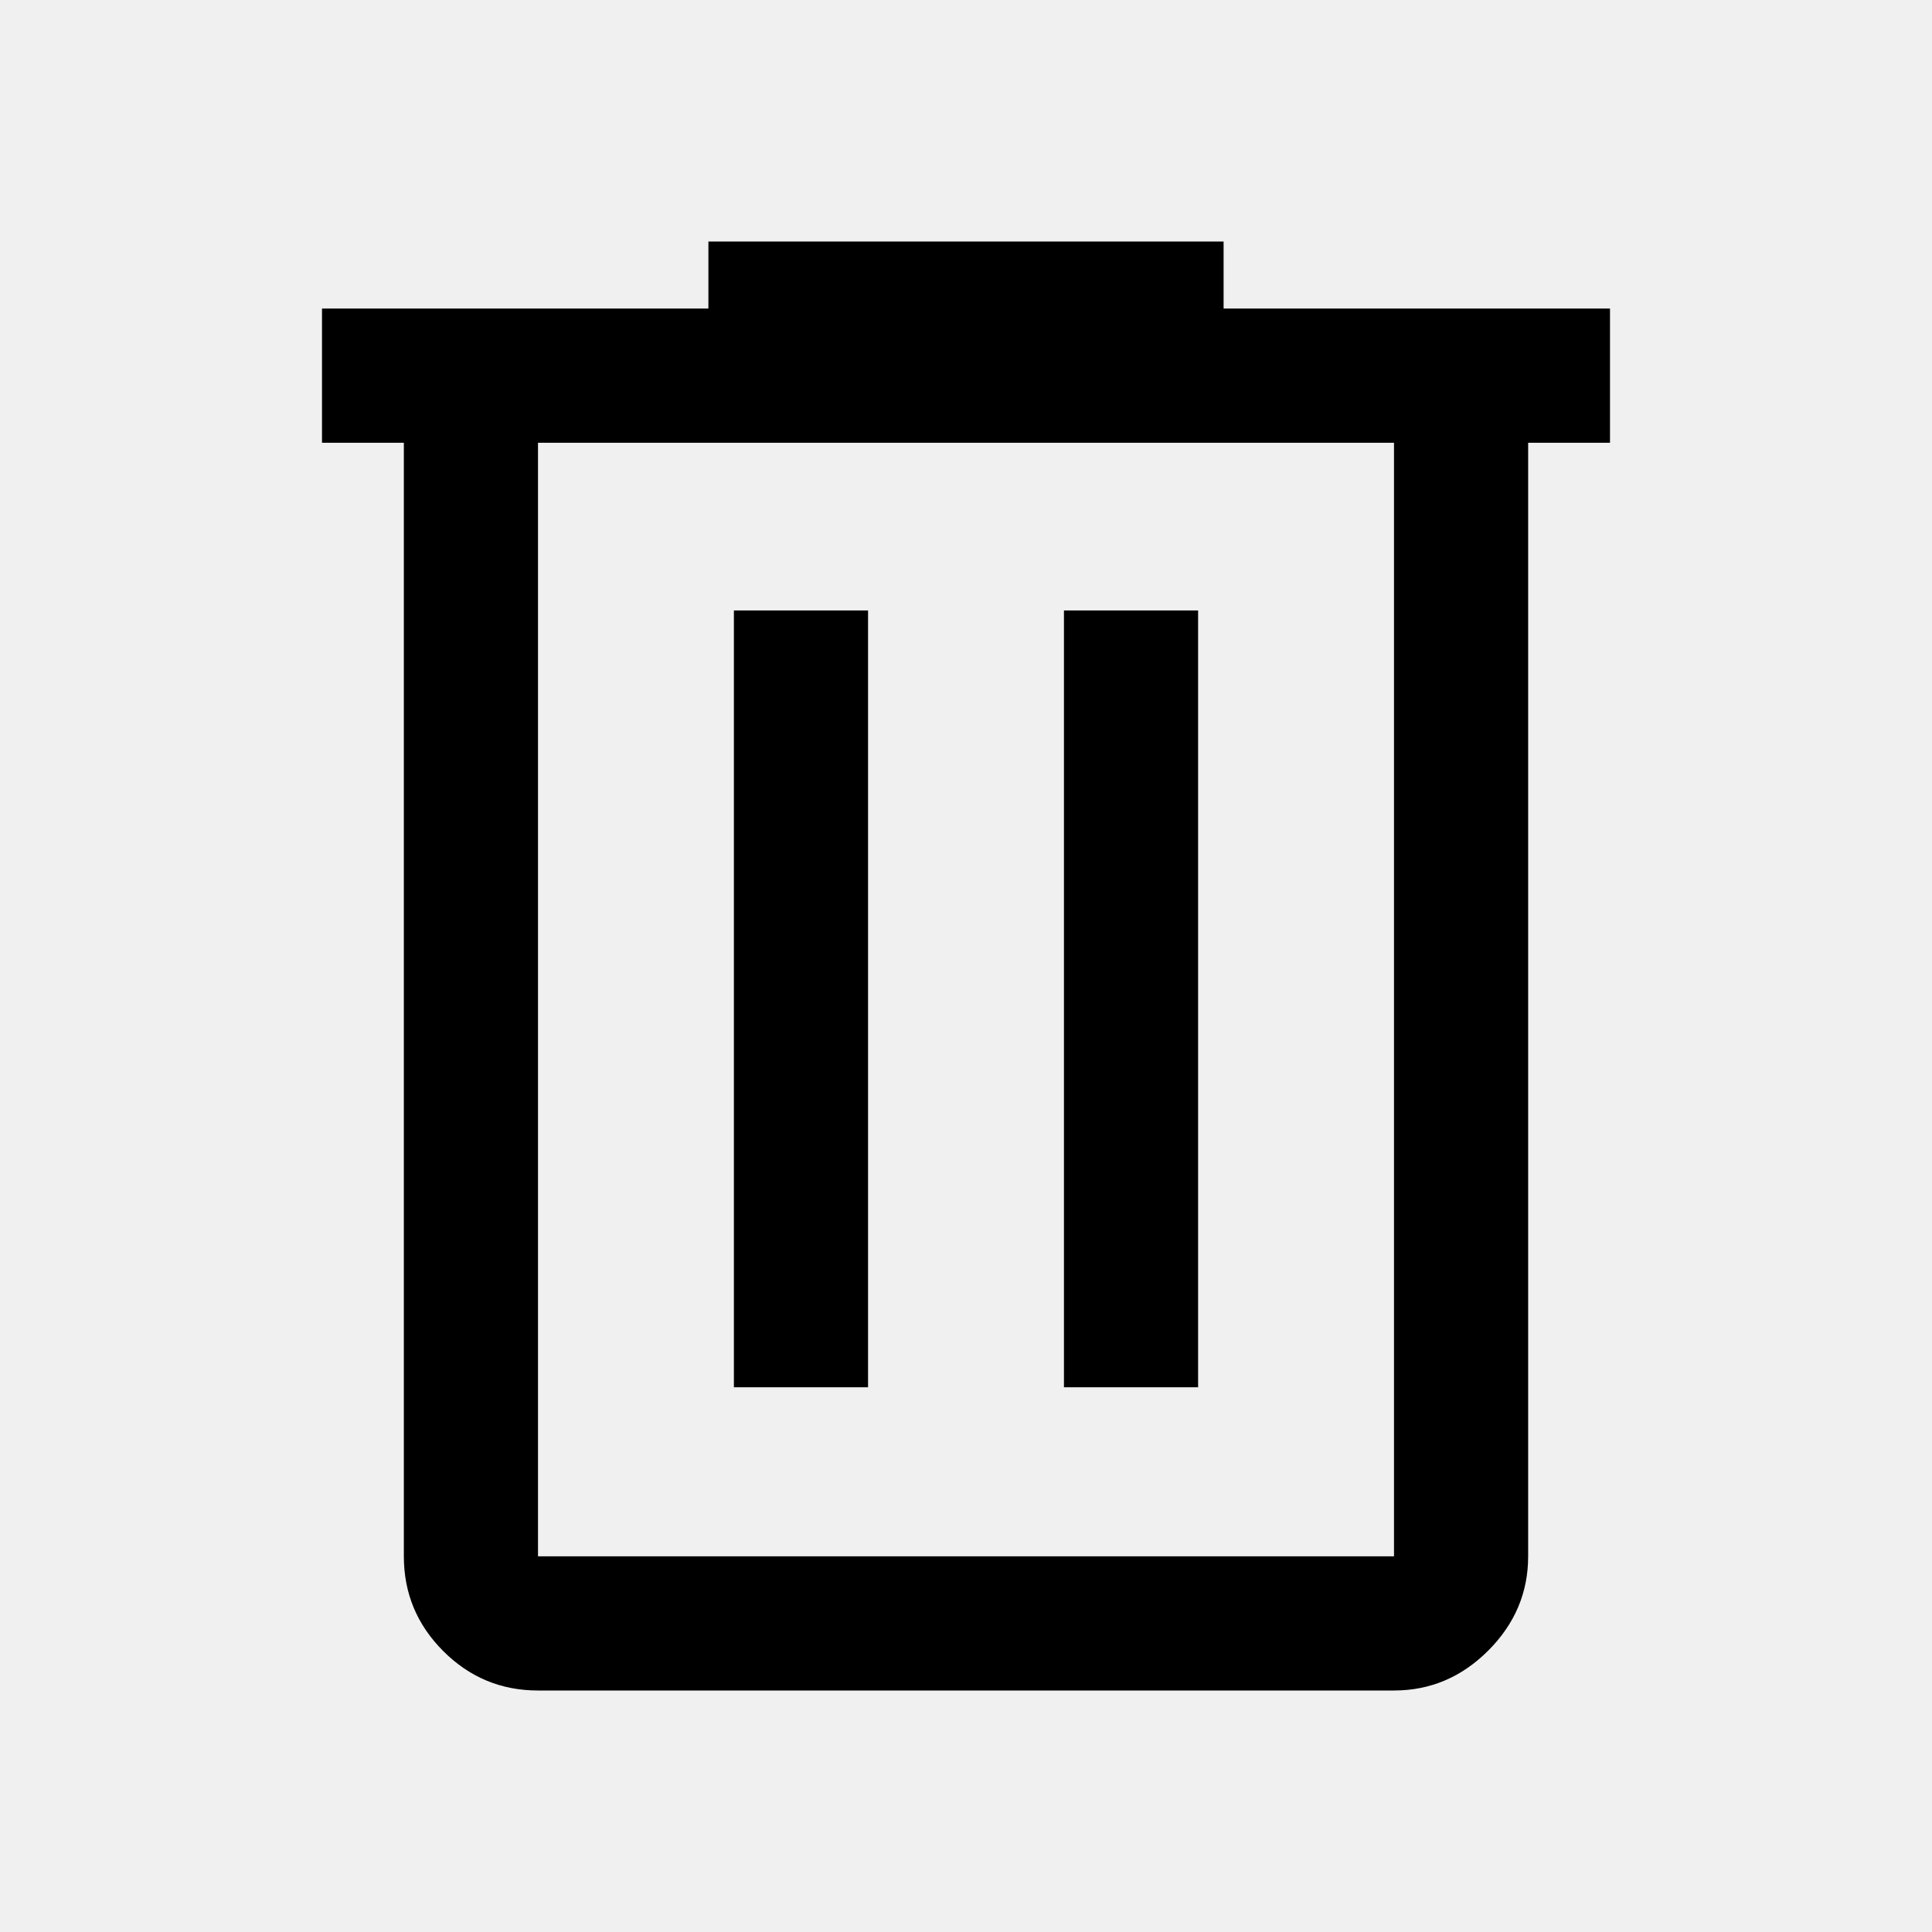
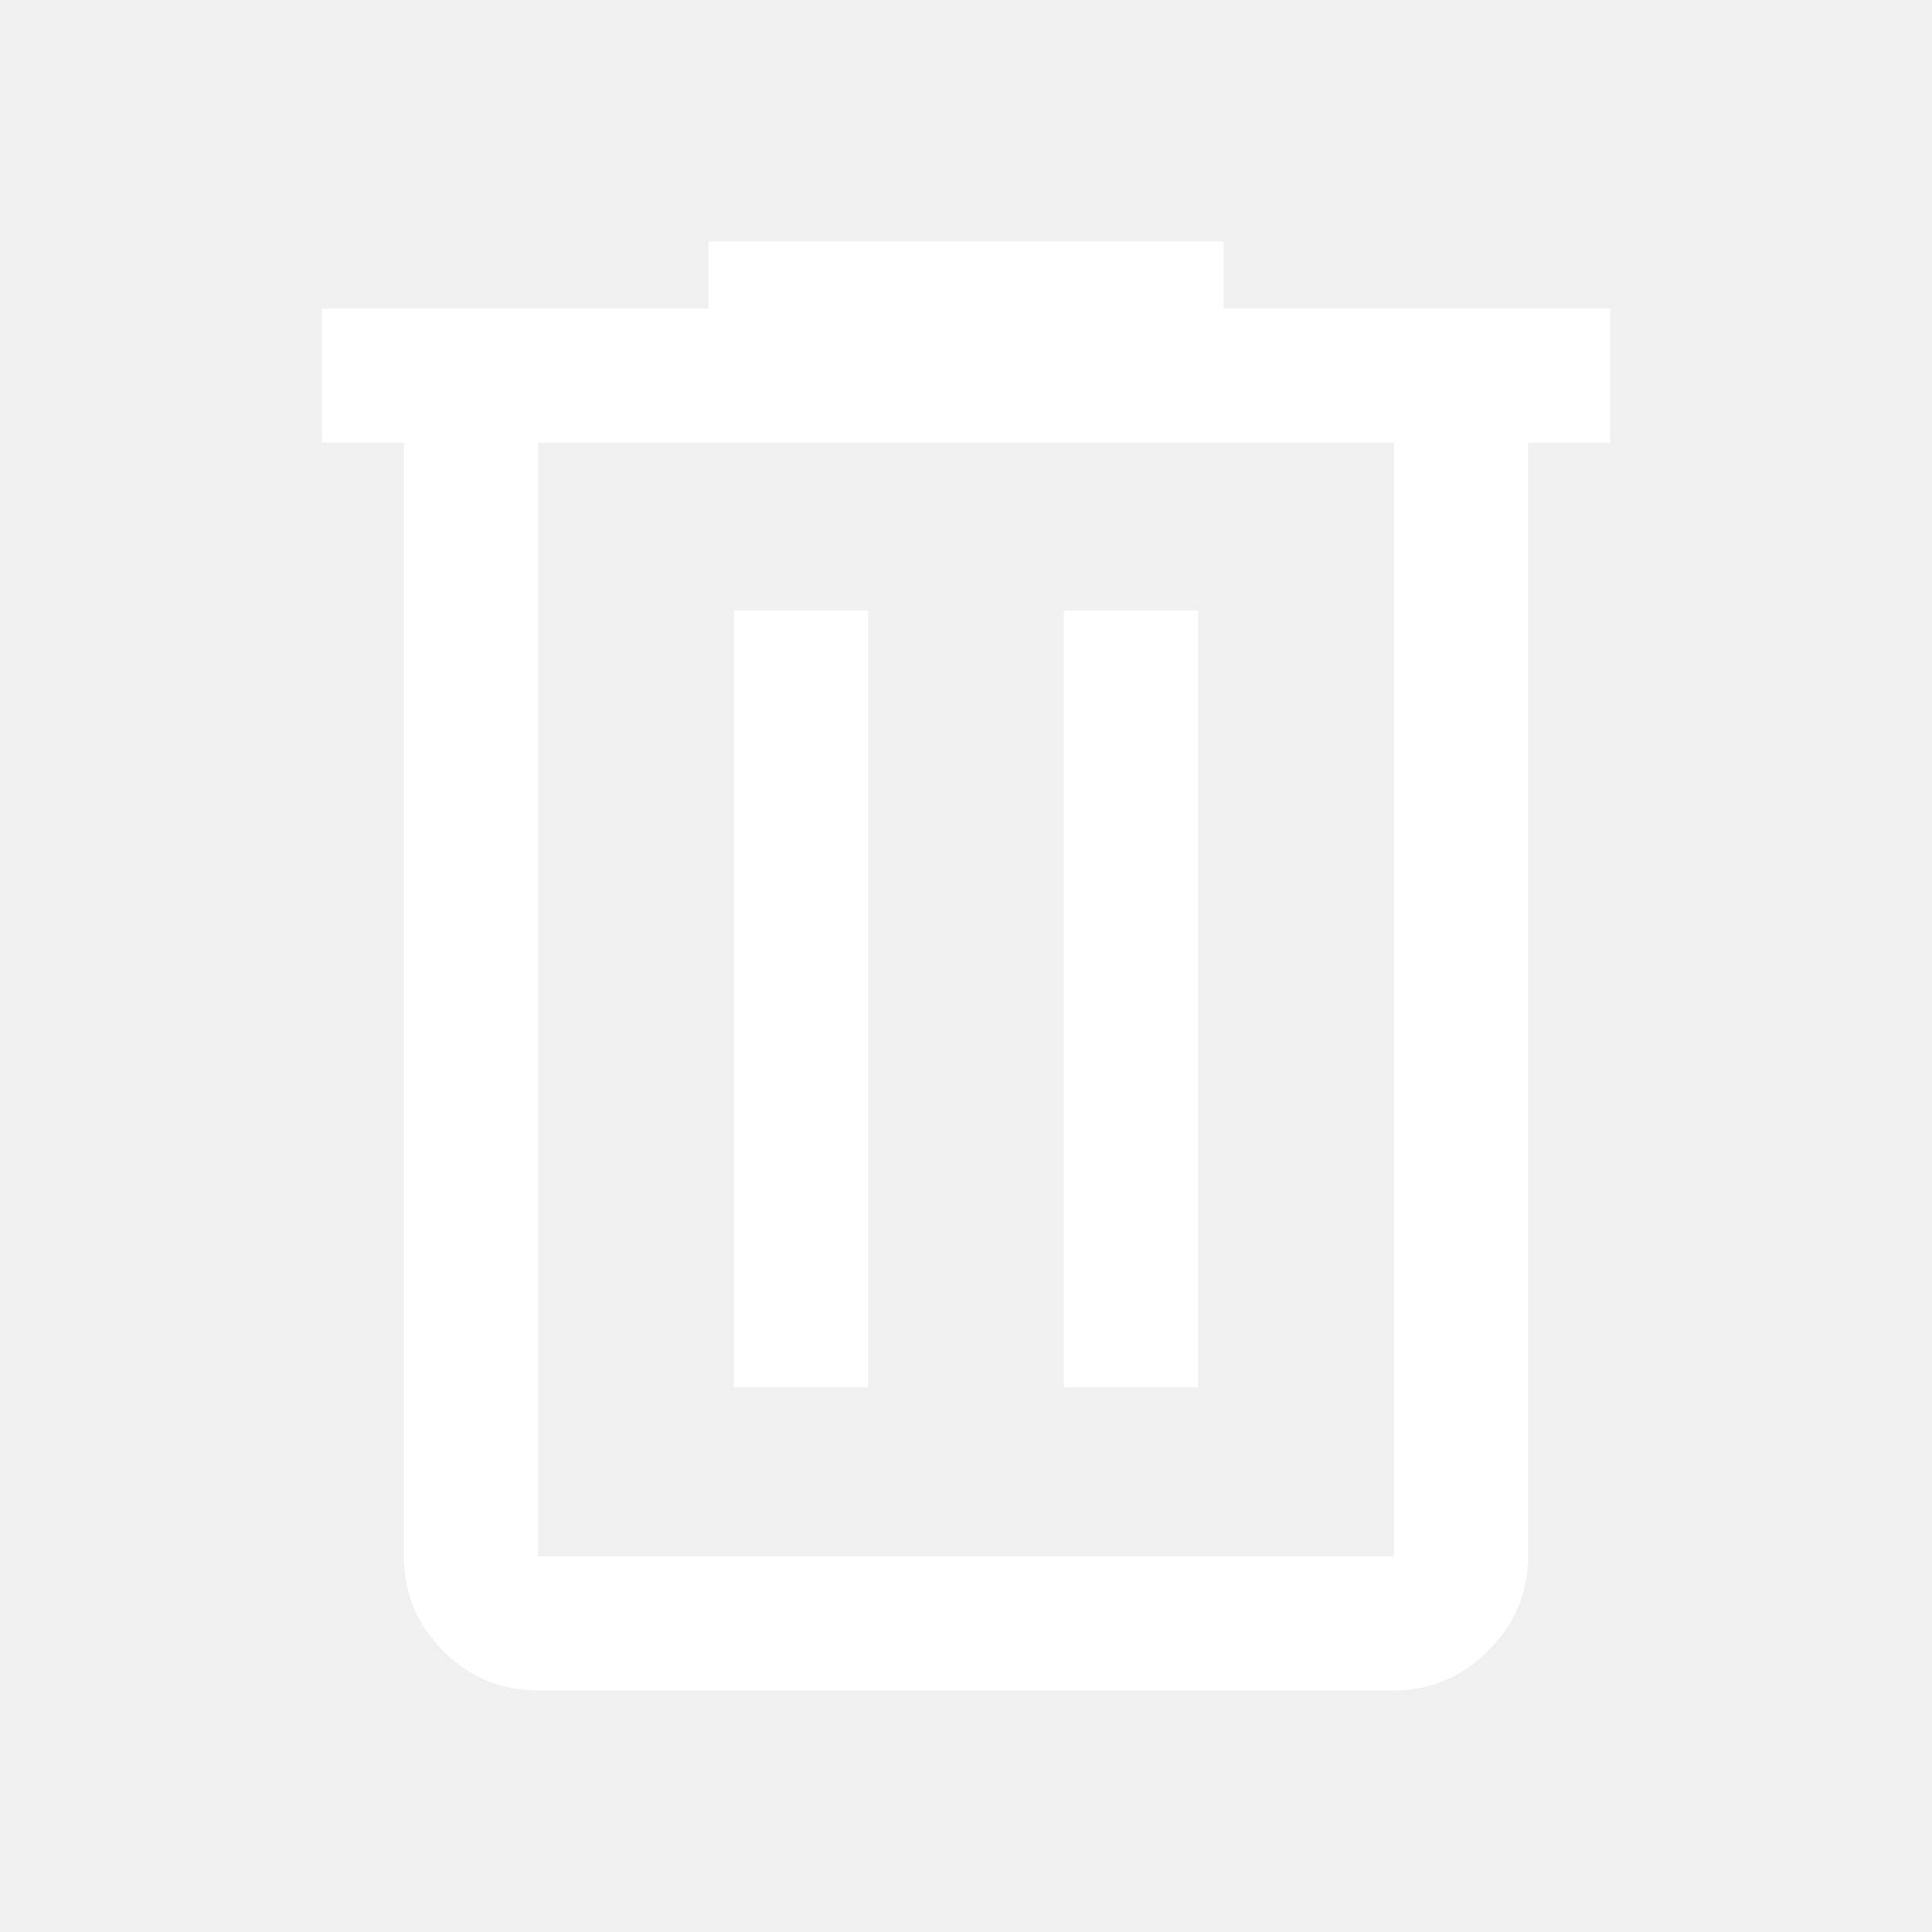
- <svg xmlns="http://www.w3.org/2000/svg" height="40px" viewBox="0 -960 960 960" width="40px" fill="#000000">
+ <svg xmlns="http://www.w3.org/2000/svg" height="40px" viewBox="0 -960 960 960" width="40px" fill="#ffffff">
  <path d="M267.33-120q-27.5 0-47.08-19.58-19.58-19.59-19.58-47.09V-740H160v-66.67h192V-840h256v33.33h192V-740h-40.67v553.33q0 27-19.83 46.84Q719.67-120 692.67-120H267.33Zm425.34-620H267.33v553.33h425.34V-740Zm-328 469.33h66.66v-386h-66.66v386Zm164 0h66.66v-386h-66.66v386ZM267.33-740v553.33V-740Z" />
</svg>
